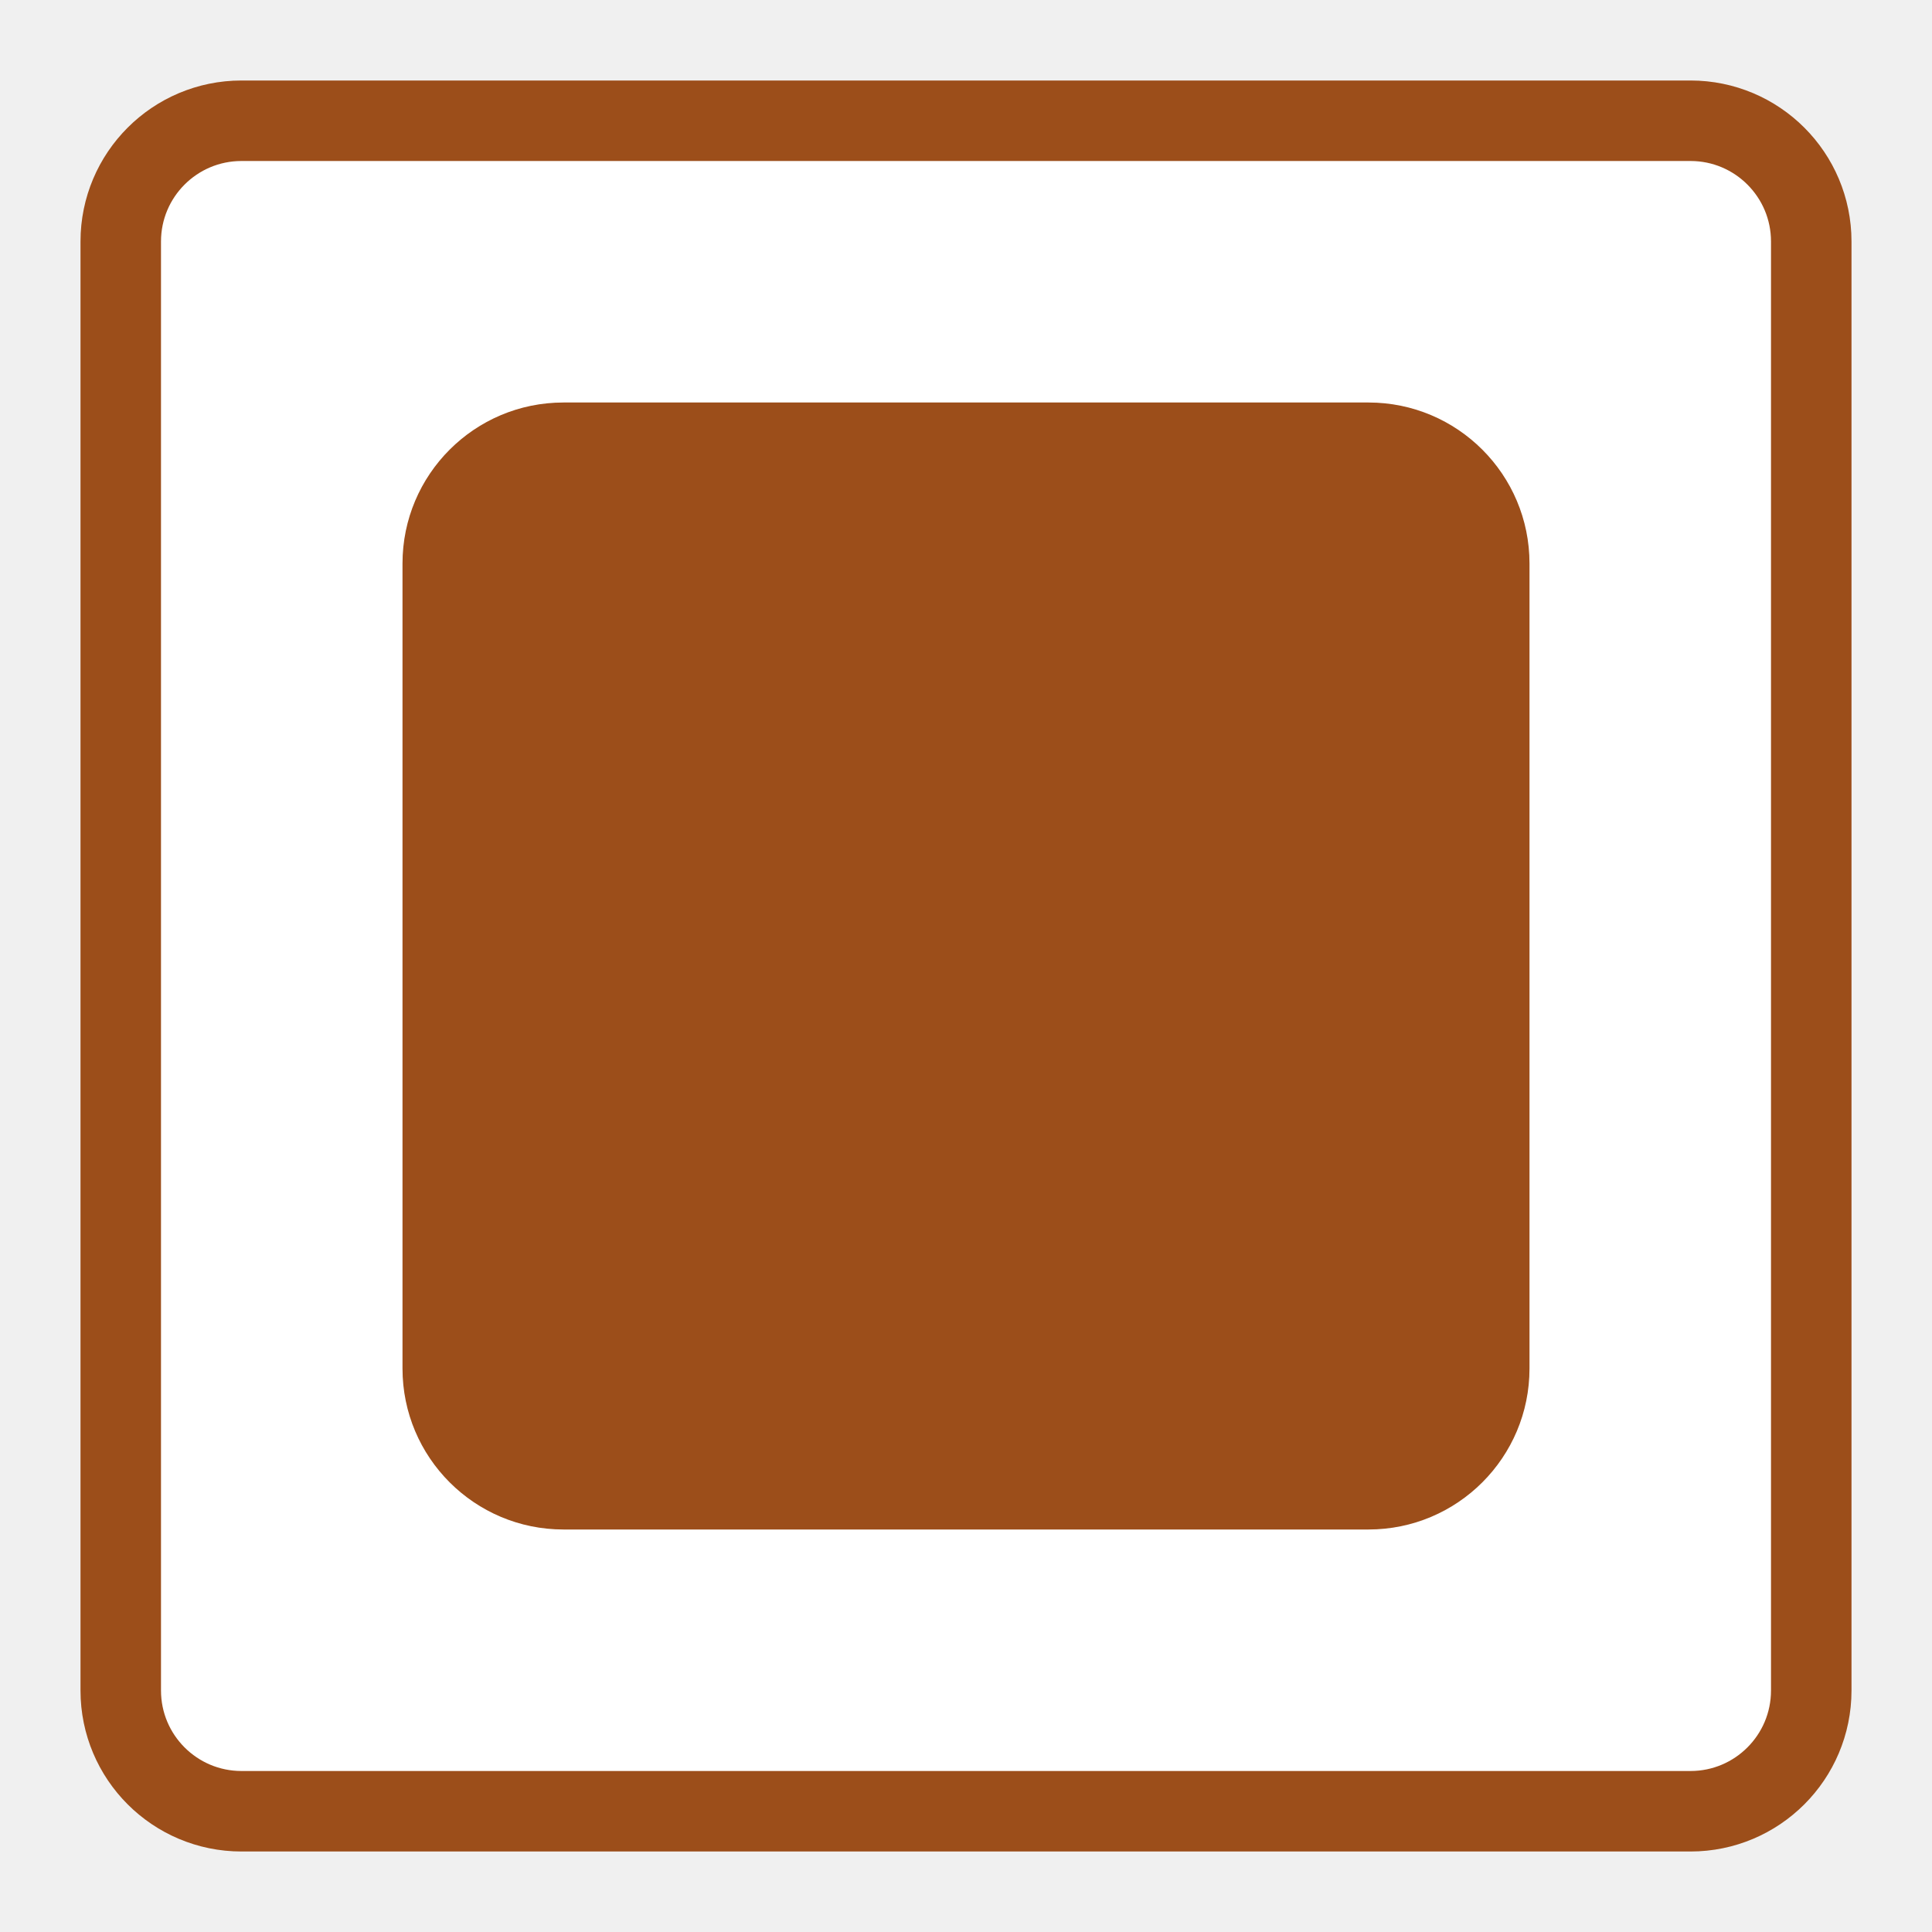
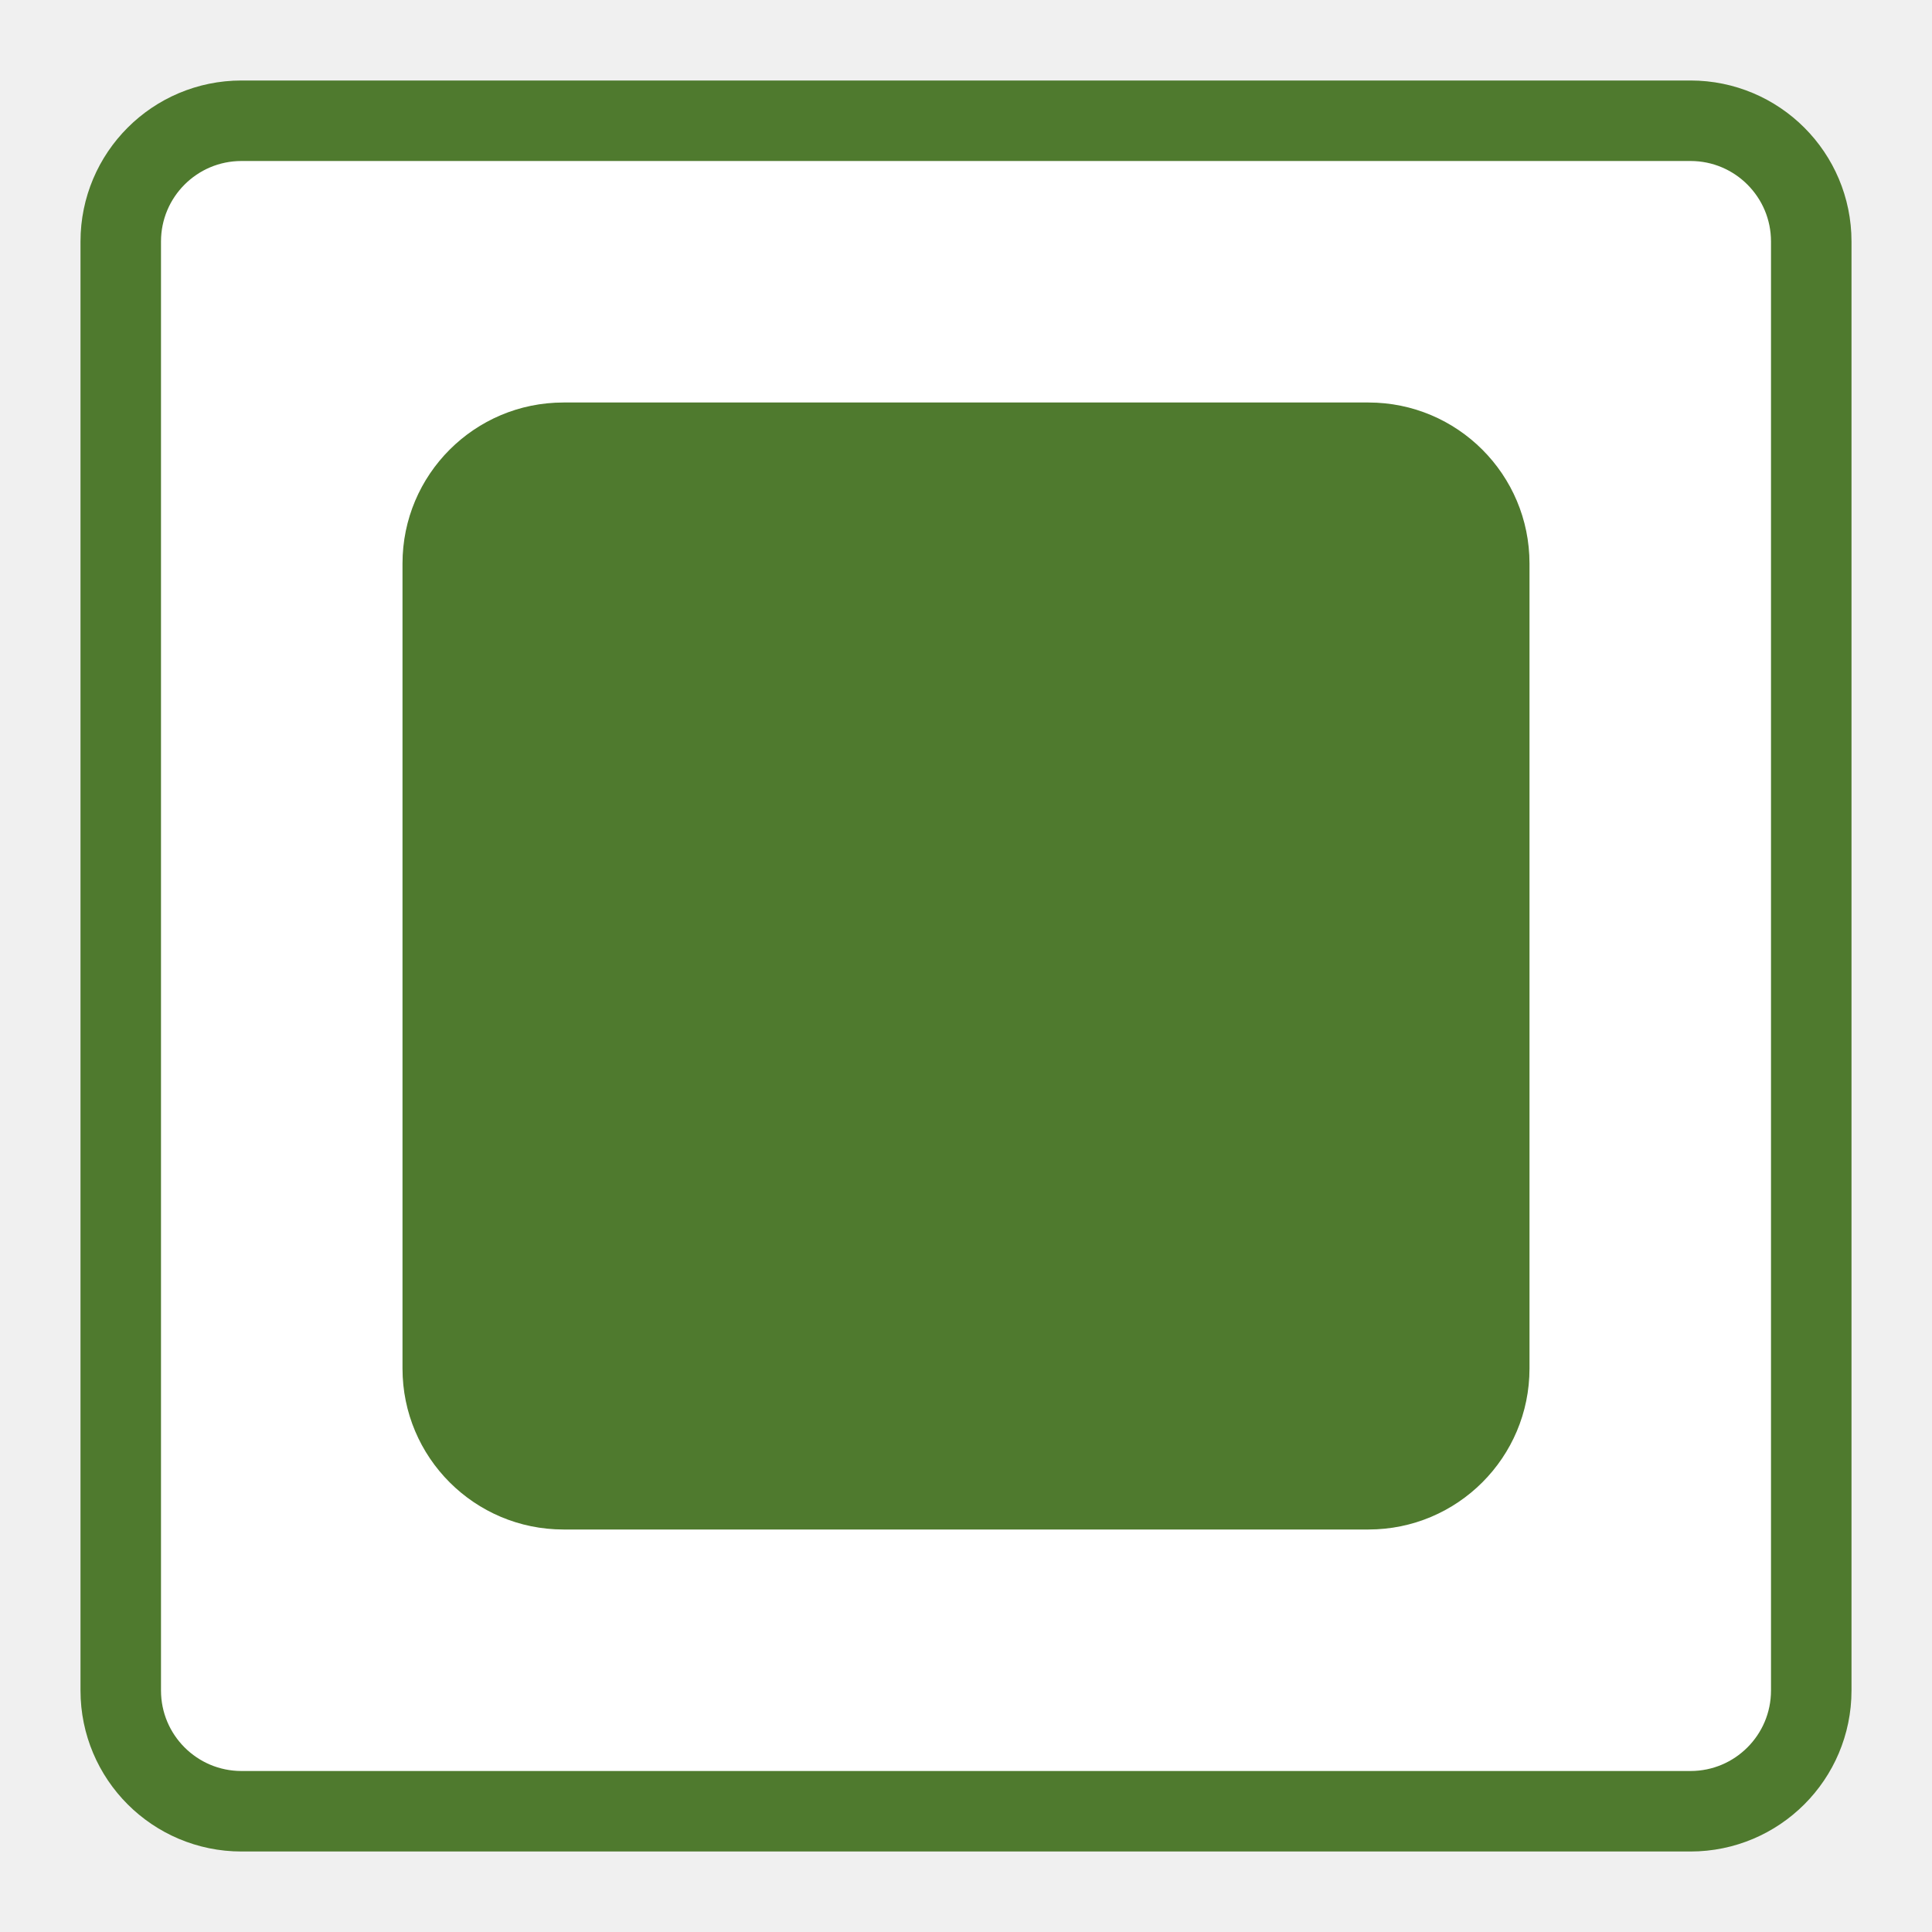
<svg xmlns="http://www.w3.org/2000/svg" width="24" height="24" viewBox="0 0 24 24" fill="none">
  <rect x="1.5" y="1.5" width="21" height="21" rx="1.5" fill="white" />
-   <rect x="1.5" y="1.5" width="21" height="21" rx="1.5" stroke="#9C4E1A" />
-   <rect x="5" y="5" width="14" height="14" rx="2" fill="#9C4E1A" />
+   <rect x="1.5" y="1.5" width="21" height="21" rx="1.5" stroke="#4f7a2e" />
+   <rect x="5" y="5" width="14" height="14" rx="2" fill="#4f7a2e" />
</svg>
